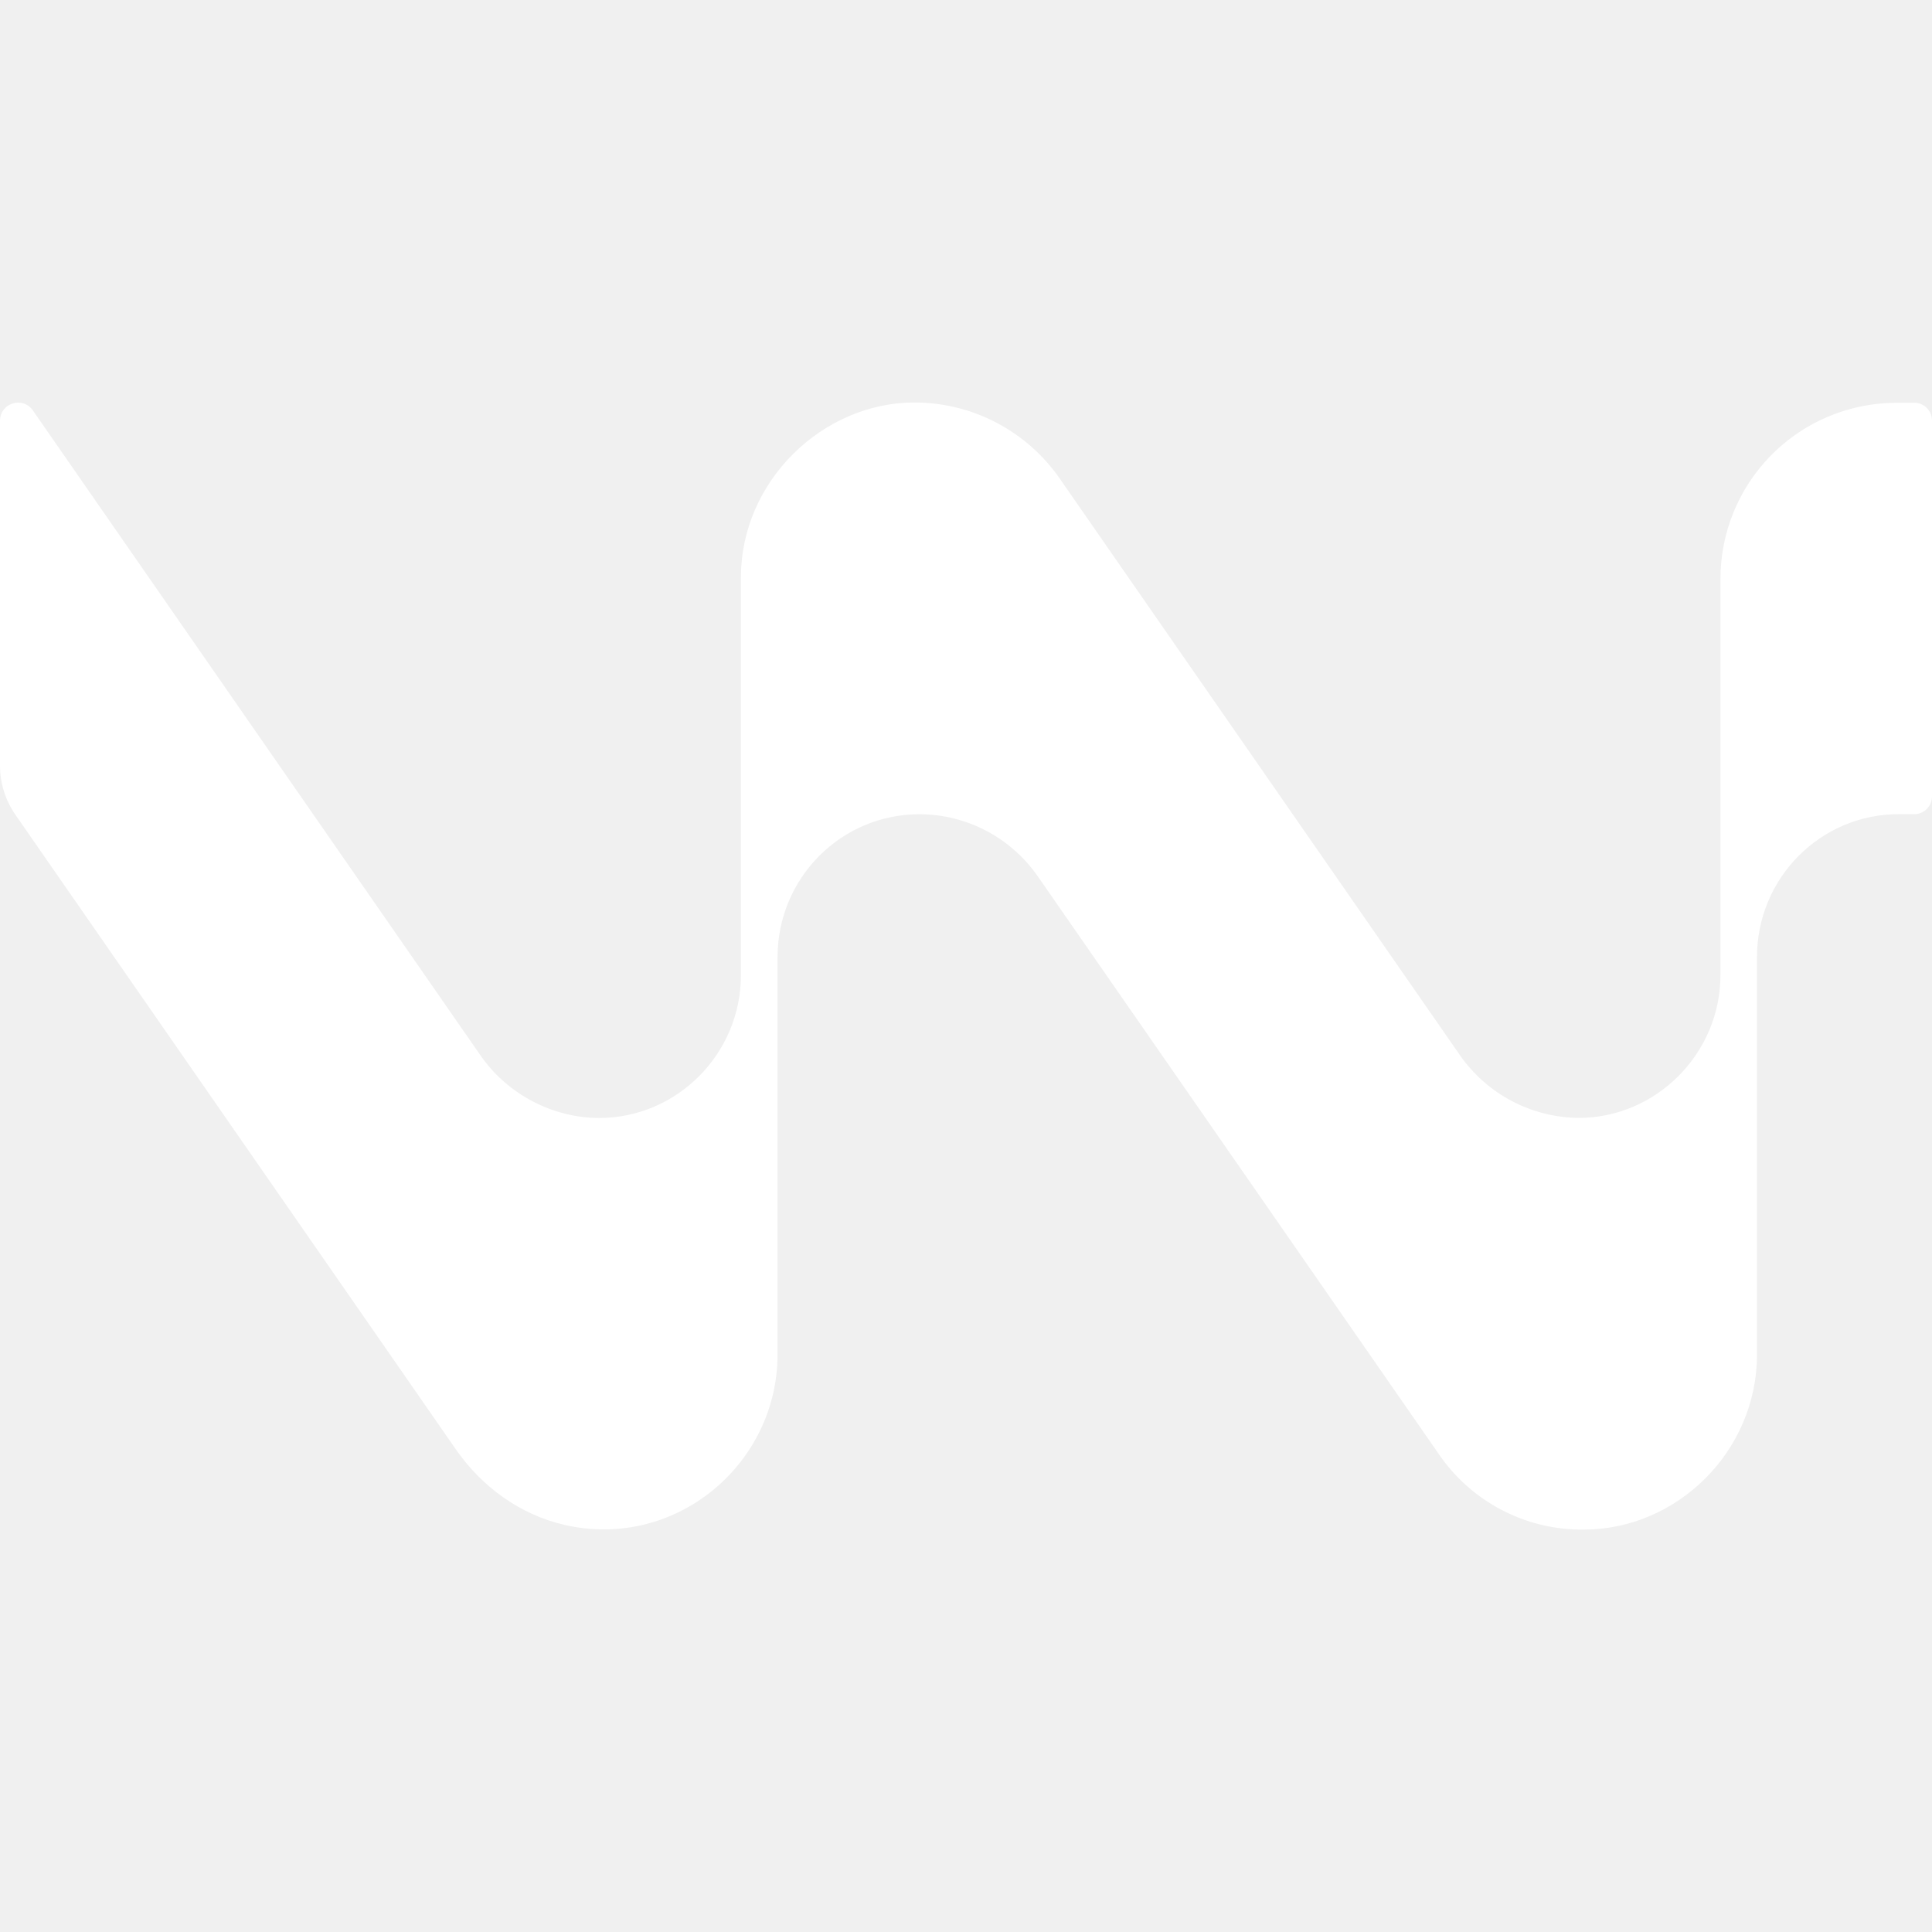
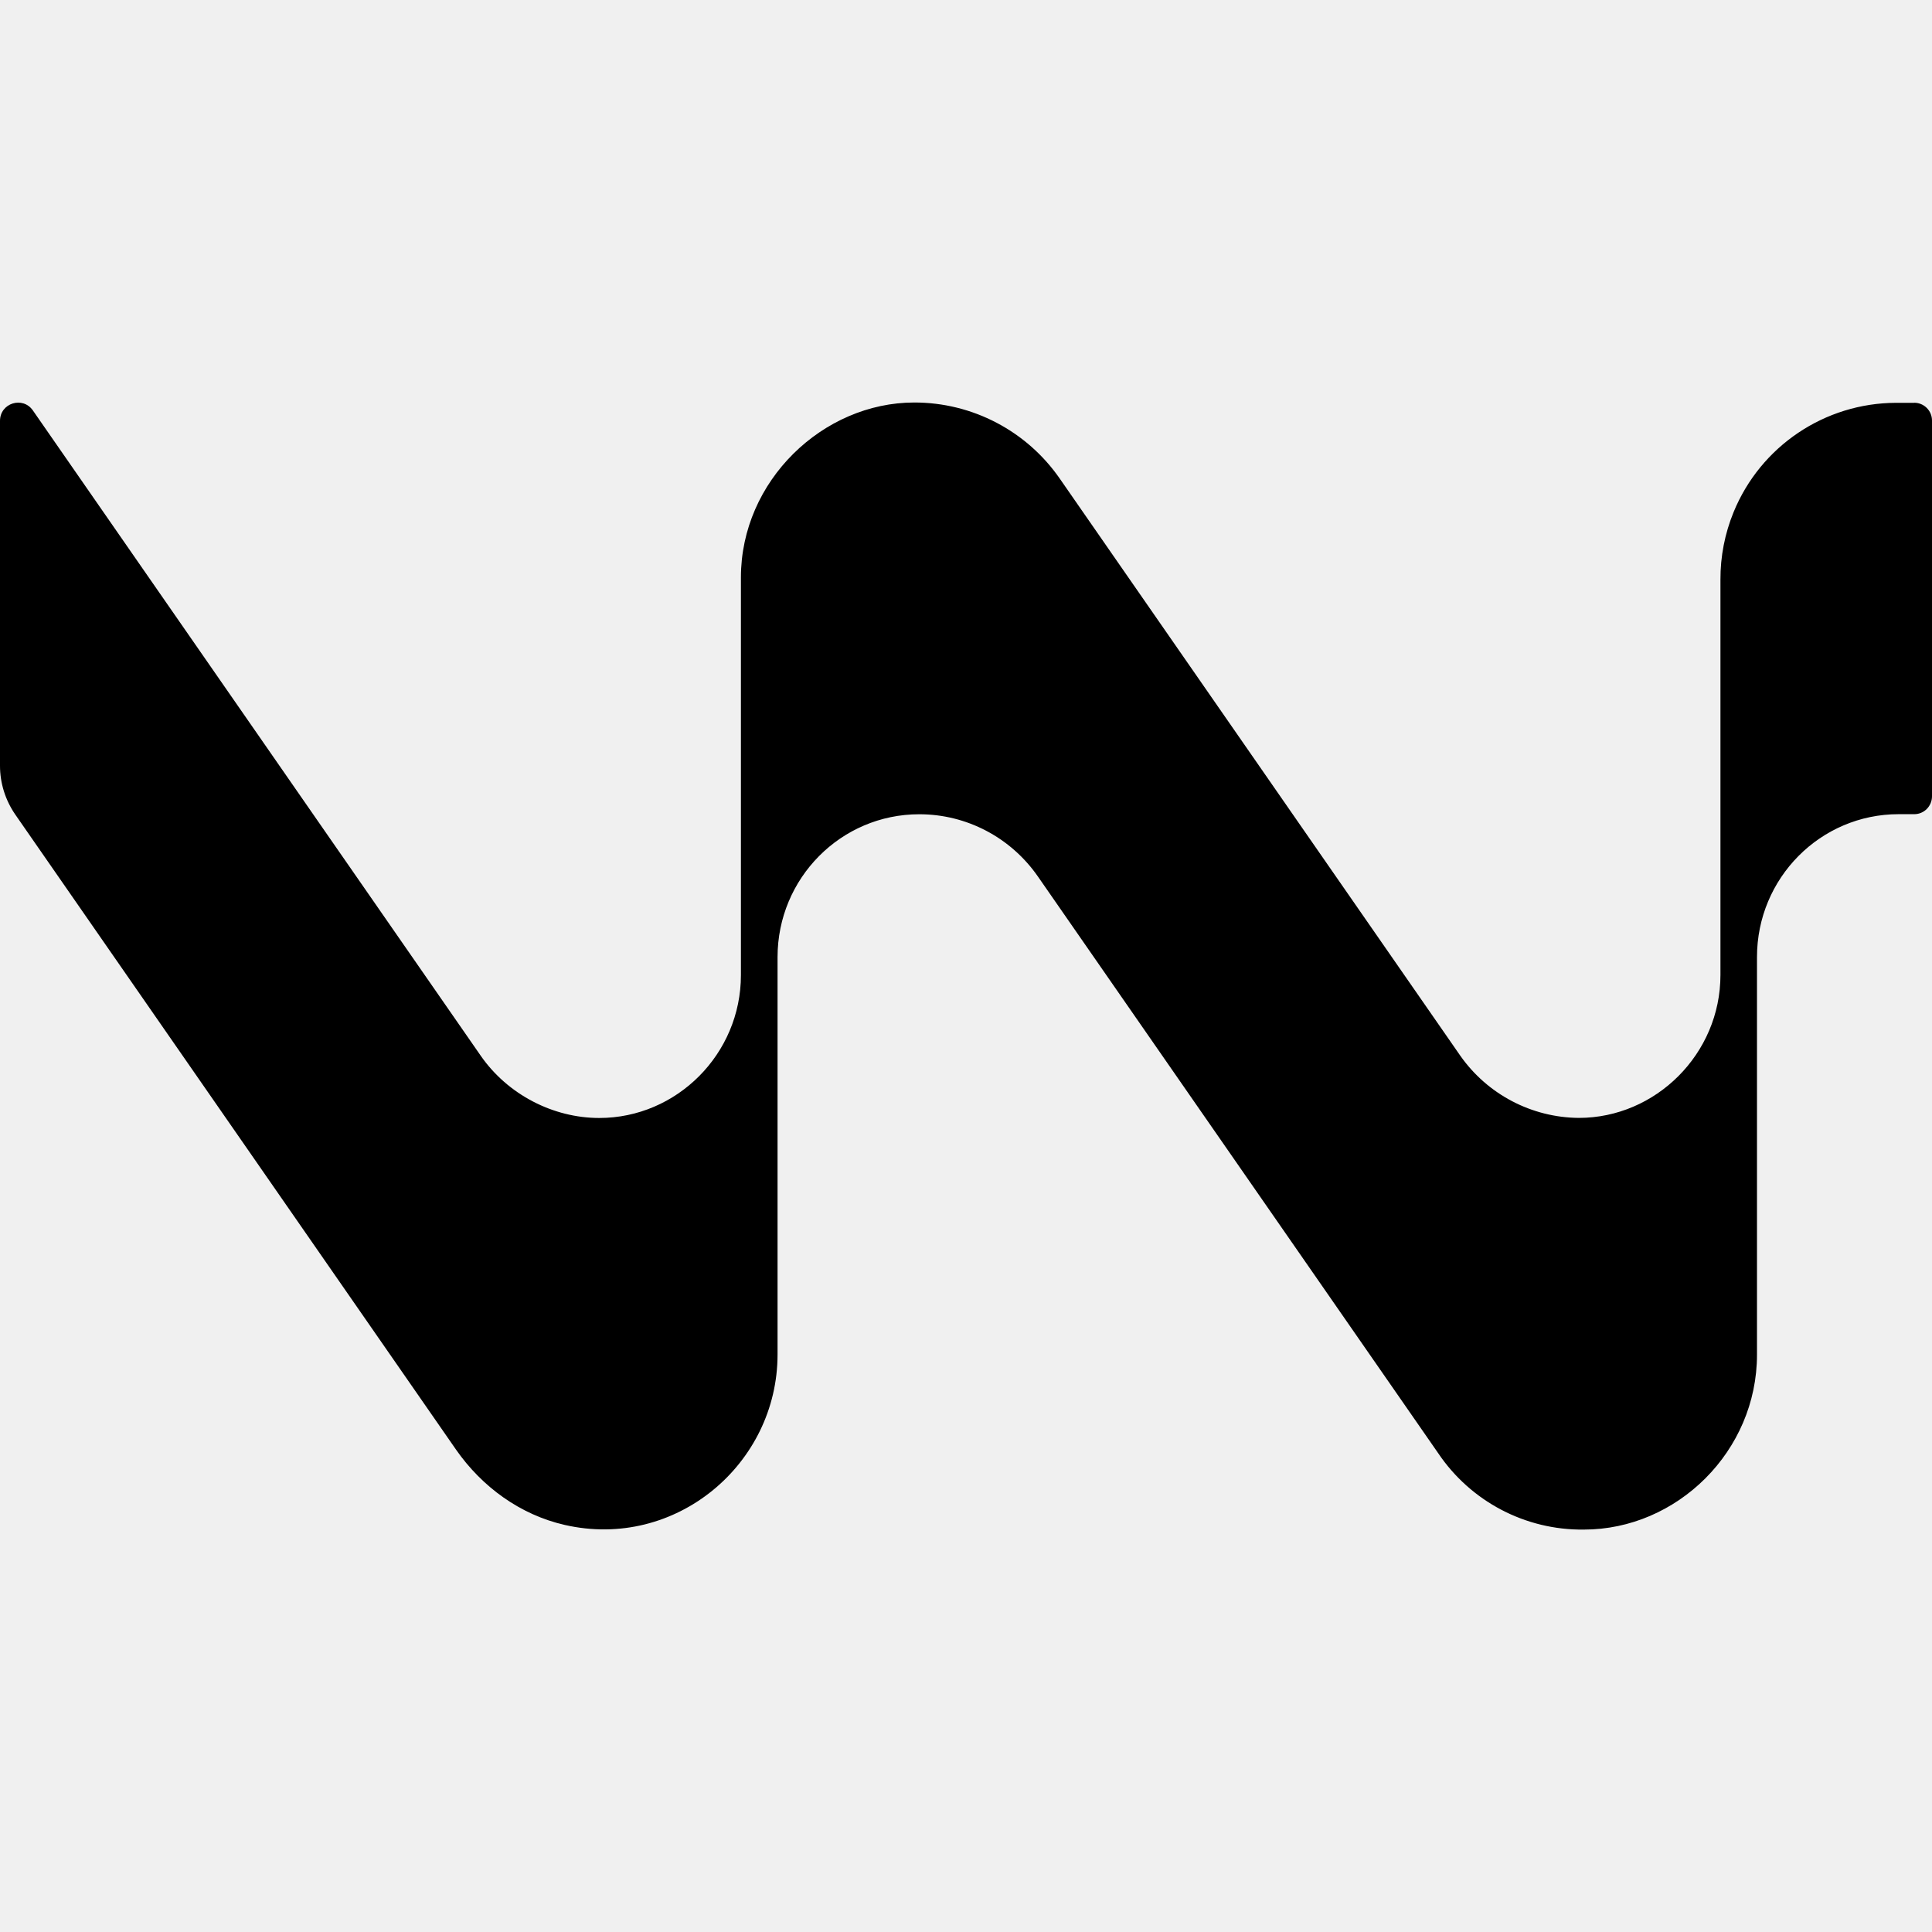
<svg xmlns="http://www.w3.org/2000/svg" fill="none" viewBox="0 0 512 512">
  <g clip-path="url(#prefix__clip0_5_17)">
    <g clip-path="url(#prefix__clip1_5_17)">
-       <path fill-rule="evenodd" clip-rule="evenodd" d="M507.307 106.752h-4.864a46.653 46.653 0 00-43.025 28.969 46.66 46.66 0 00-3.482 17.879v104.789c0 20.907-17.152 37.867-37.547 37.867a38.785 38.785 0 01-31.402-16.491l-106.07-152.832a46.865 46.865 0 00-38.613-20.266c-24.192 0-45.952 20.736-45.952 46.357v105.387c0 20.906-17.003 37.866-37.547 37.866-12.16 0-24.234-6.165-31.402-16.49L8.704 108.757C6.016 104.917 0 106.816 0 111.531v91.392c0 4.608 1.408 9.088 4.01 12.885l116.801 168.299c6.912 9.941 17.066 17.322 28.821 20.01 29.376 6.742 56.427-16.085 56.427-45.162V253.653c0-20.906 16.789-37.866 37.546-37.866h.043c12.501 0 24.213 6.144 31.403 16.49L381.12 385.088a45.872 45.872 0 0038.613 20.267c24.704 0 45.888-20.758 45.888-46.358V253.632c0-20.907 16.79-37.867 37.547-37.867h4.139c2.602 0 4.693-2.133 4.693-4.736v-99.562a4.7 4.7 0 00-1.366-3.34 4.705 4.705 0 00-3.327-1.396v.021z" fill="#fff" />
+       <path fill-rule="evenodd" clip-rule="evenodd" d="M507.307 106.752h-4.864a46.653 46.653 0 00-43.025 28.969 46.66 46.66 0 00-3.482 17.879v104.789c0 20.907-17.152 37.867-37.547 37.867a38.785 38.785 0 01-31.402-16.491l-106.07-152.832a46.865 46.865 0 00-38.613-20.266c-24.192 0-45.952 20.736-45.952 46.357v105.387c0 20.906-17.003 37.866-37.547 37.866-12.16 0-24.234-6.165-31.402-16.49L8.704 108.757C6.016 104.917 0 106.816 0 111.531v91.392c0 4.608 1.408 9.088 4.01 12.885l116.801 168.299c6.912 9.941 17.066 17.322 28.821 20.01 29.376 6.742 56.427-16.085 56.427-45.162V253.653c0-20.906 16.789-37.866 37.546-37.866h.043c12.501 0 24.213 6.144 31.403 16.49L381.12 385.088a45.872 45.872 0 0038.613 20.267c24.704 0 45.888-20.758 45.888-46.358V253.632c0-20.907 16.79-37.867 37.547-37.867h4.139c2.602 0 4.693-2.133 4.693-4.736v-99.562a4.7 4.7 0 00-1.366-3.34 4.705 4.705 0 00-3.327-1.396v.021z" fill="#000" />
    </g>
  </g>
  <defs>
    <clipPath id="prefix__clip0_5_17">
      <path fill="#fff" d="M0 0h512v512H0z" />
    </clipPath>
    <clipPath id="prefix__clip1_5_17">
      <path fill="#fff" d="M0 0h512v512H0z" />
    </clipPath>
  </defs>
</svg>
